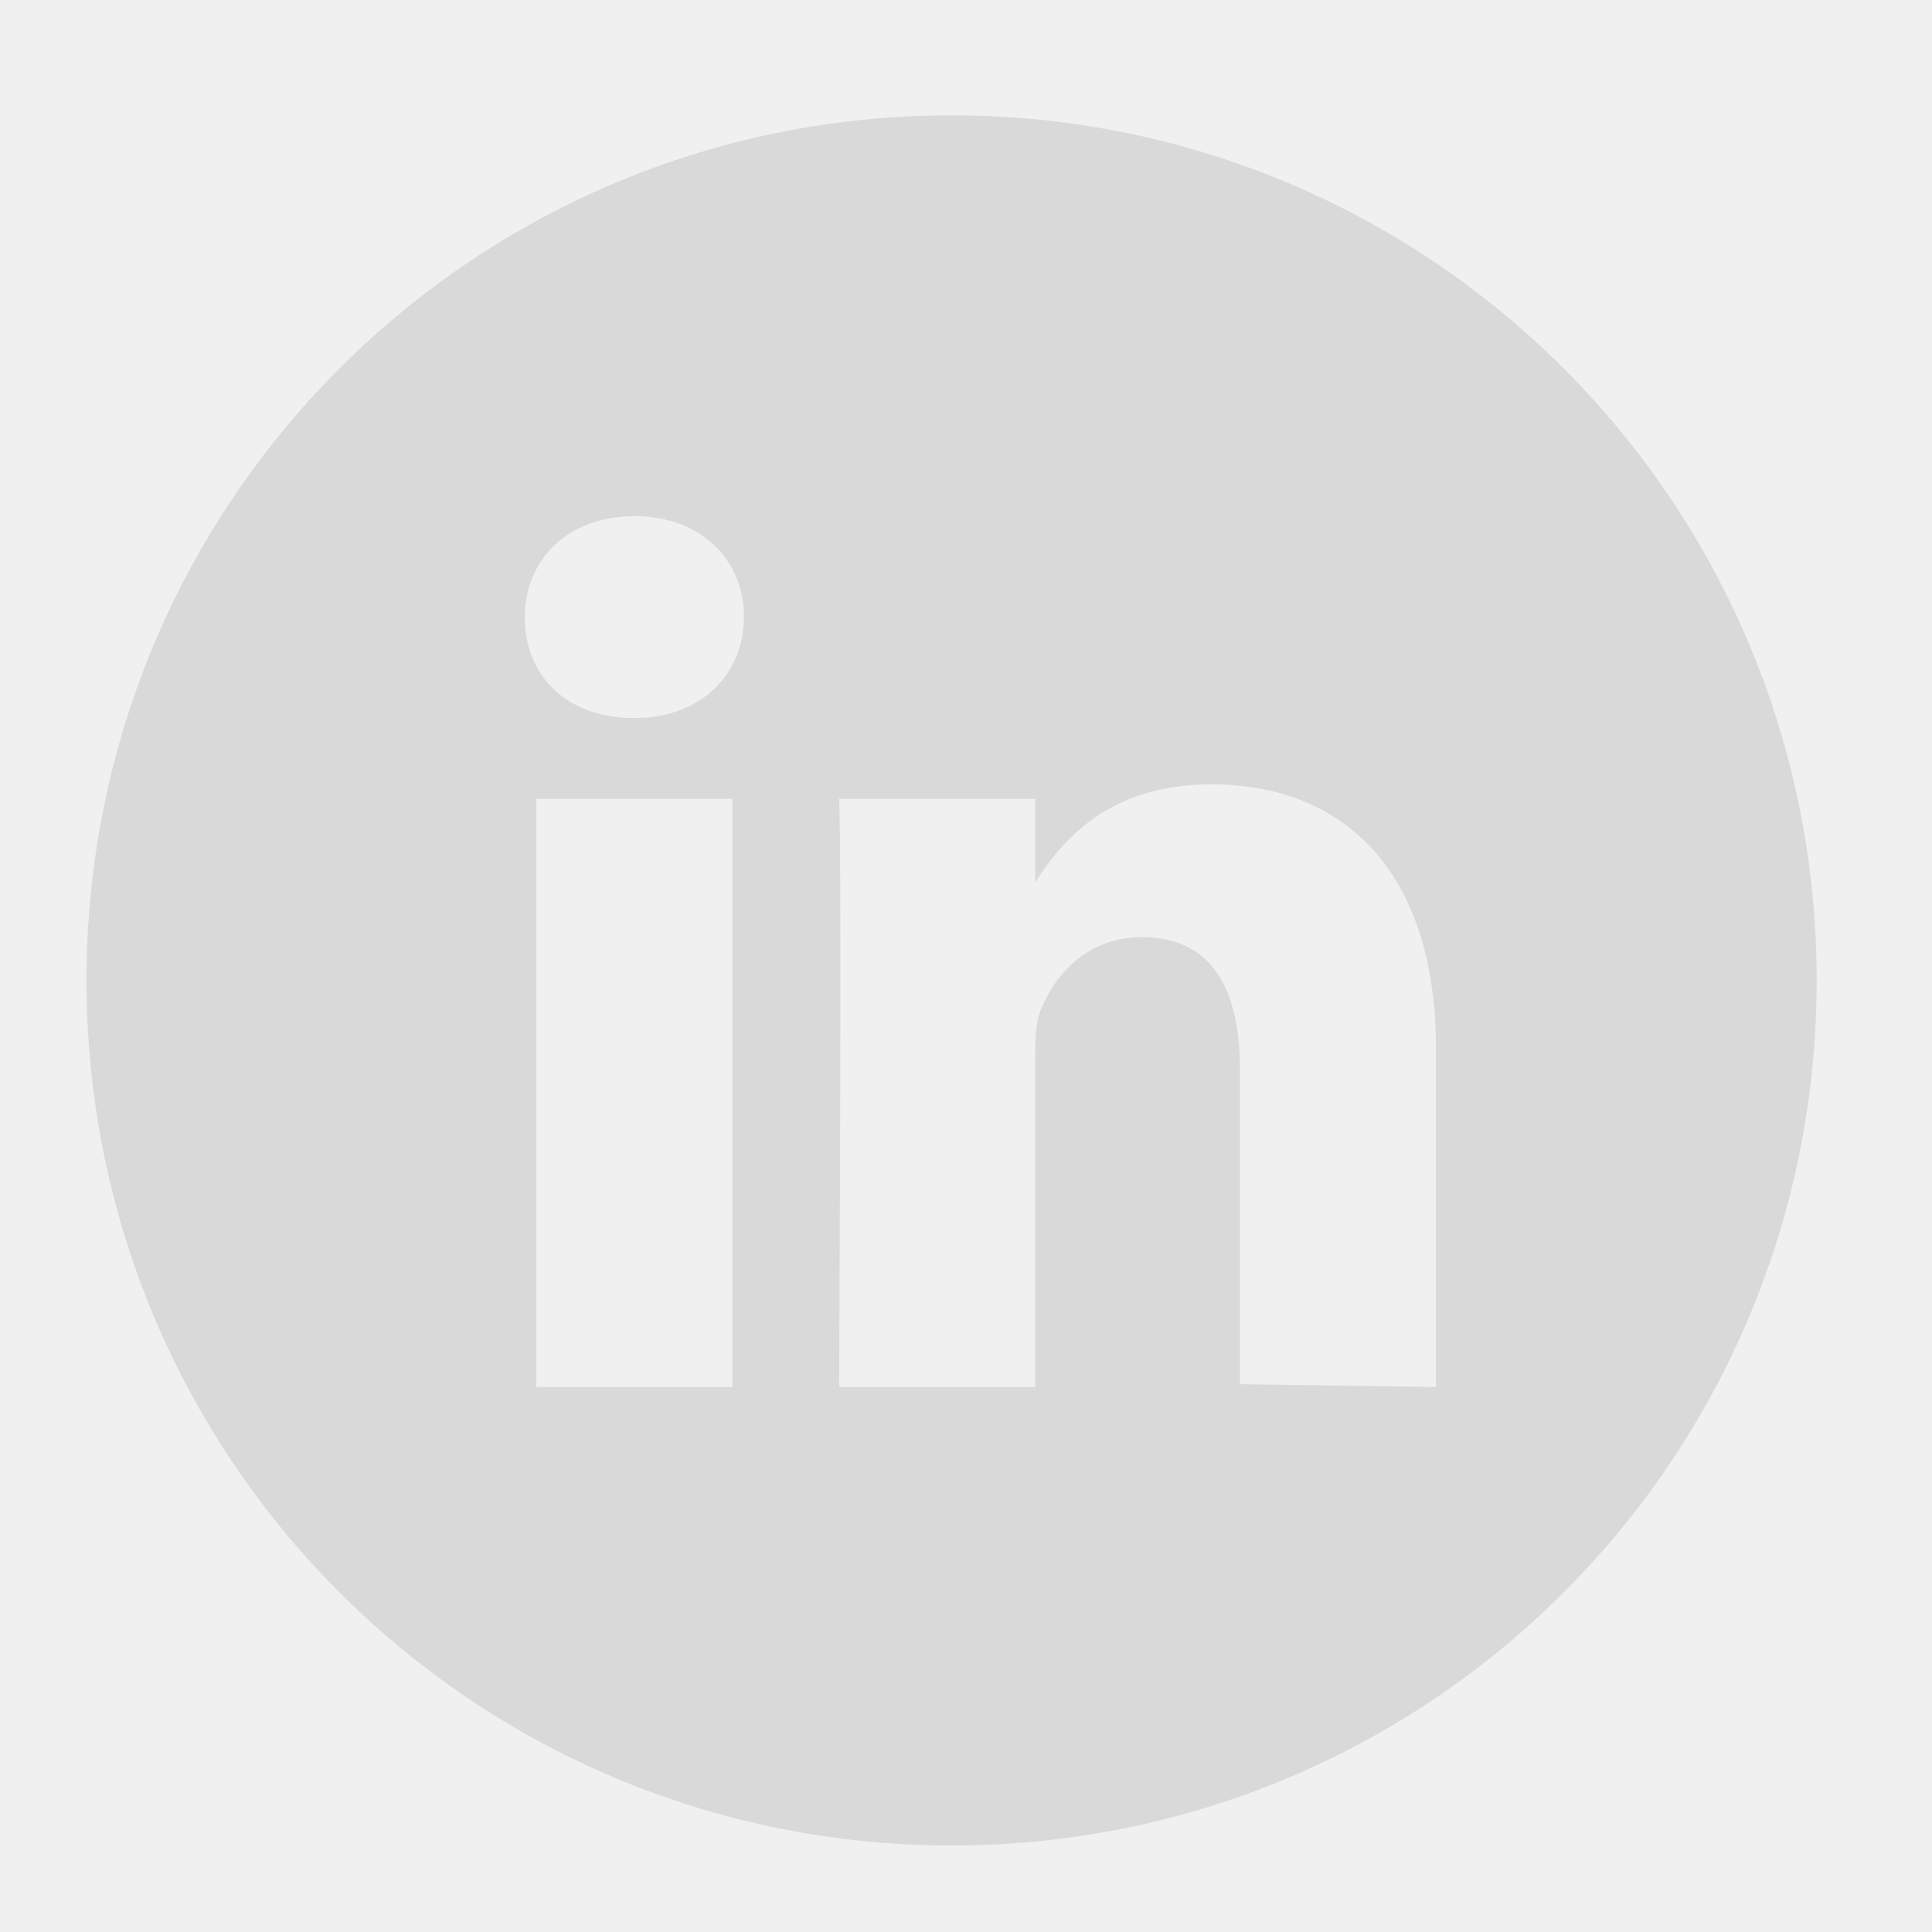
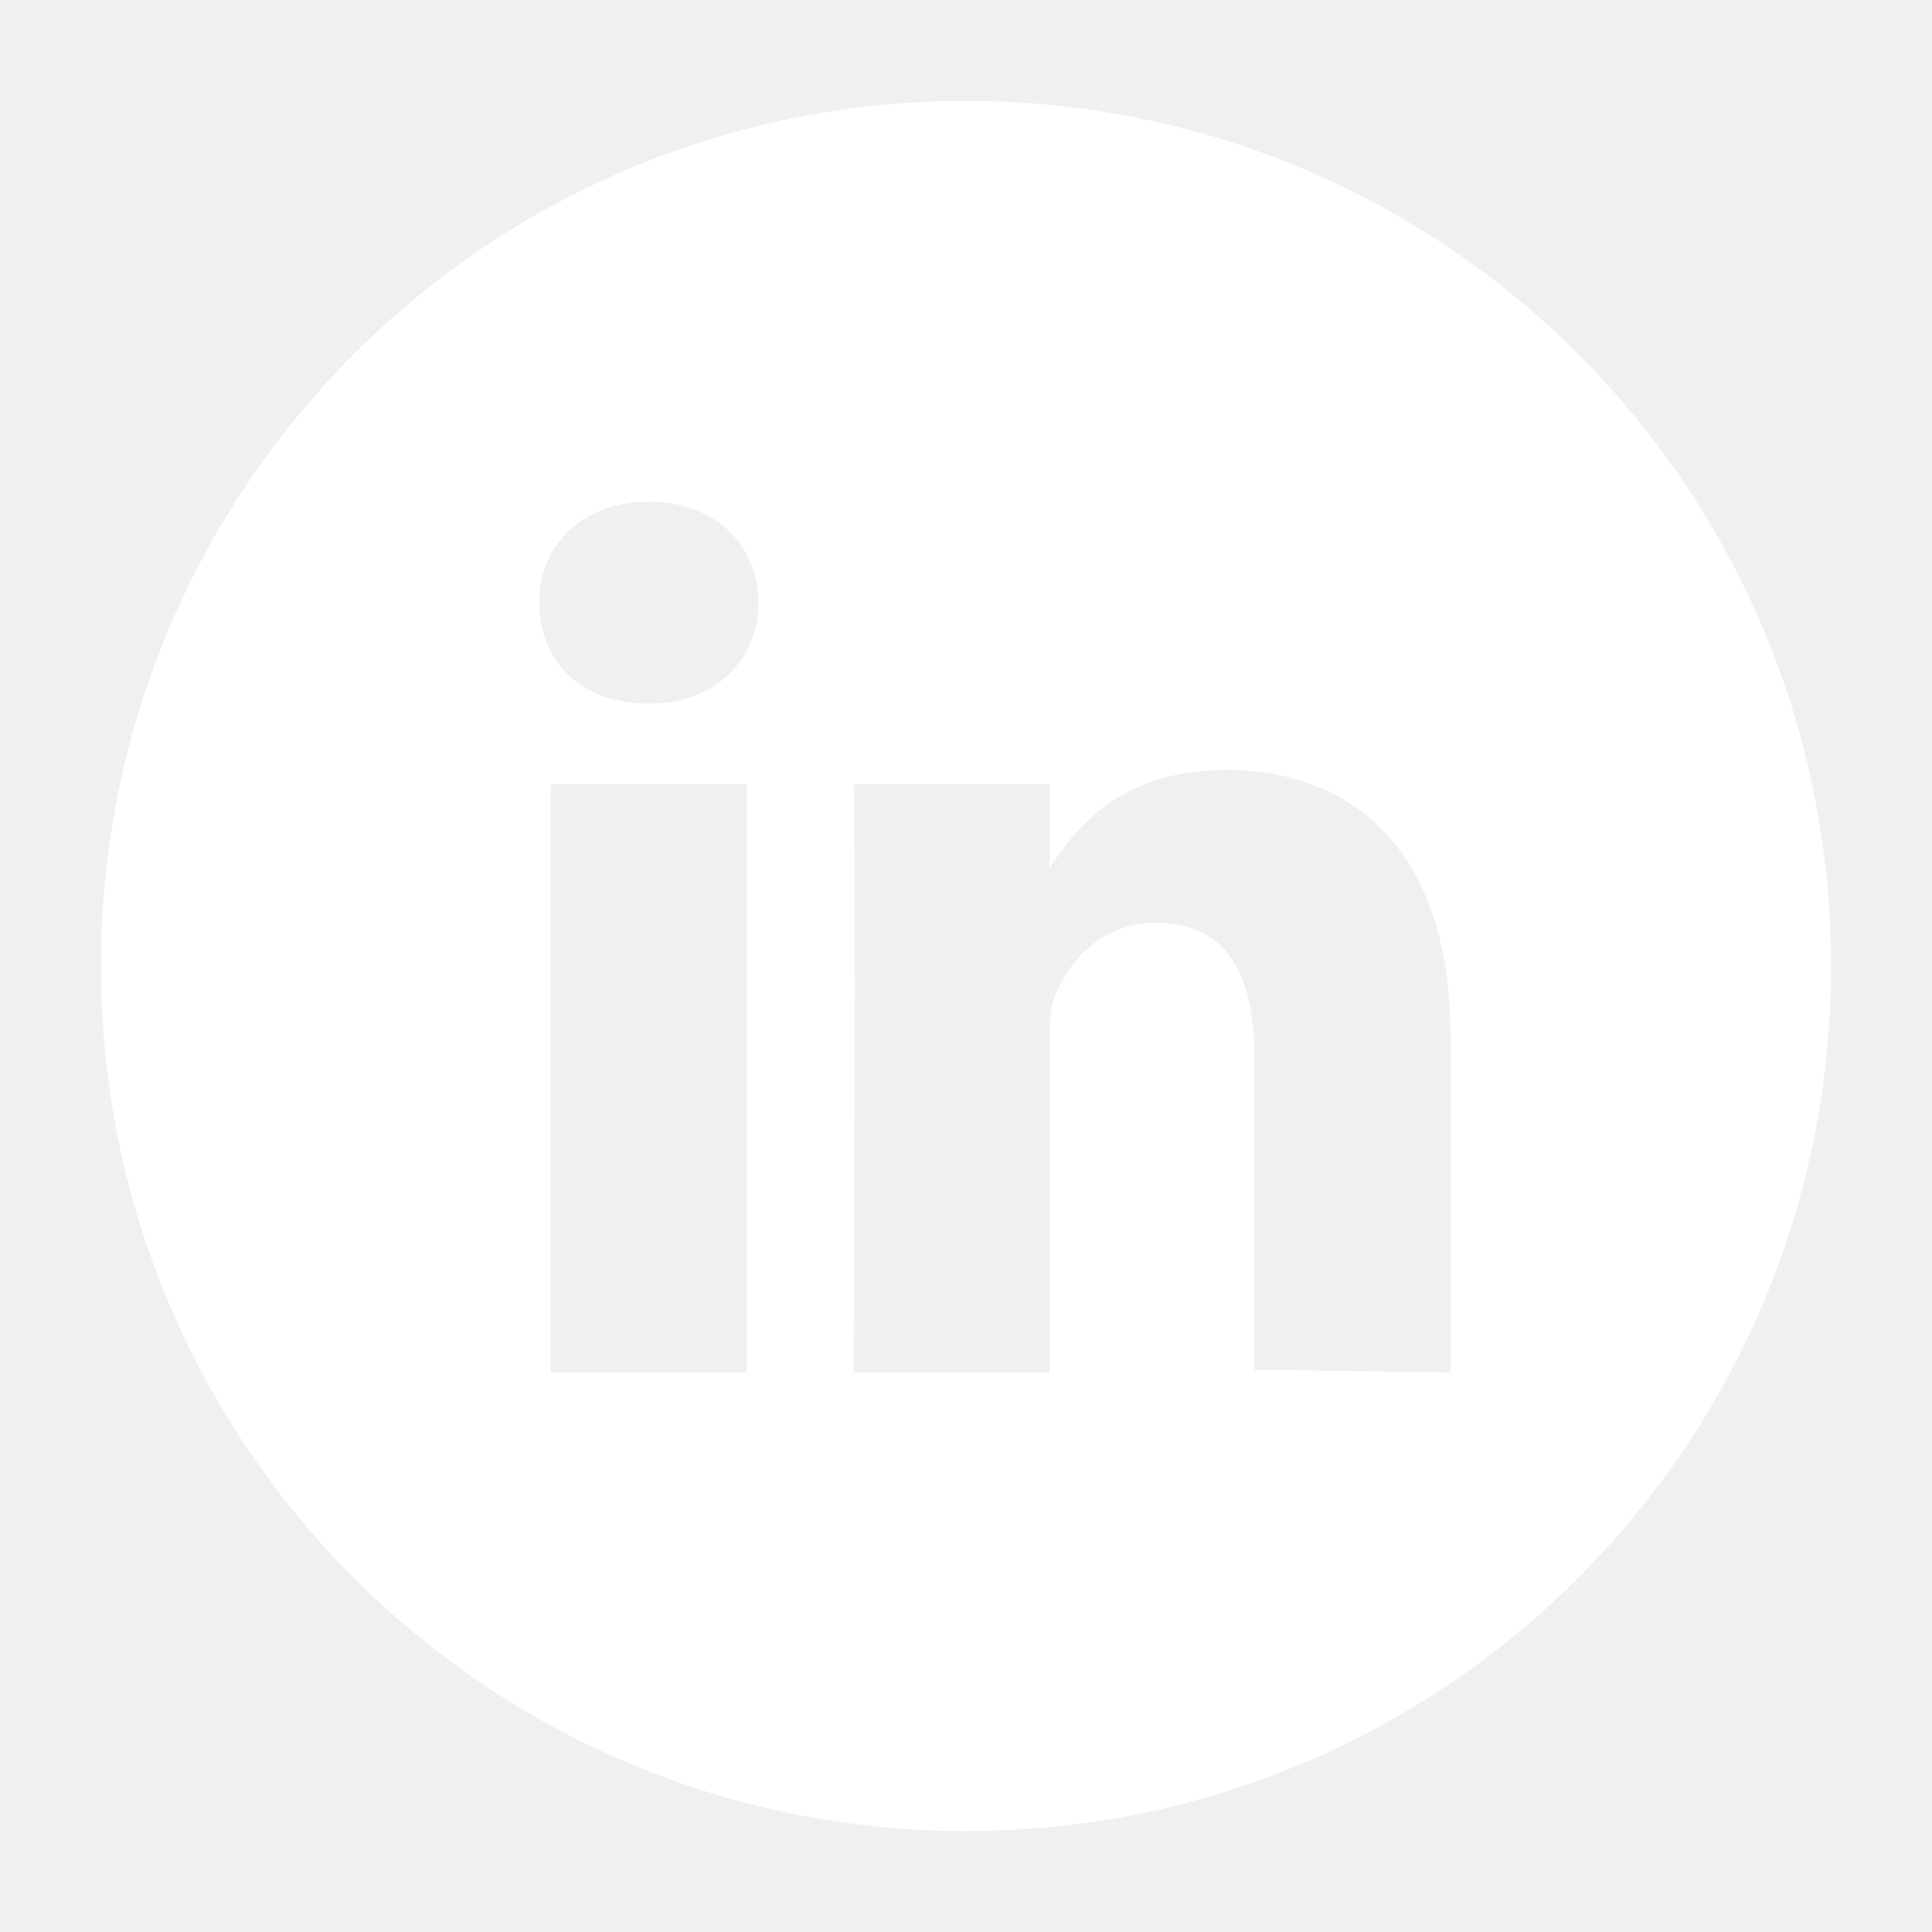
<svg xmlns="http://www.w3.org/2000/svg" version="1.1" id="Layer_1" x="0px" y="0px" viewBox="-606 327 67 67" style="enable-background:new -606 327 67 67;" xml:space="preserve">
  <style type="text/css">
- 	.st0{fill:#D8D9D8;}
+ 	.st0{fill:#FFFFFF;}
</style>
-   <path class="st0" d="M-556.2,375.1v-11.7c0-6.3-3.3-9.2-7.8-9.2c-3.6,0-5.2,2-6.1,3.4v-2.9h-6.8c0.1,1.9,0,20.4,0,20.4h6.8v-11.4  c0-0.6,0-1.2,0.2-1.7c0.5-1.2,1.6-2.5,3.5-2.5c2.5,0,3.4,1.9,3.4,4.6v10.9L-556.2,375.1L-556.2,375.1z M-584,351.9  c2.4,0,3.8-1.6,3.8-3.5c0-2-1.5-3.5-3.8-3.5c-2.3,0-3.8,1.5-3.8,3.5C-587.8,350.4-586.4,351.9-584,351.9L-584,351.9z M-573,391  c-16.6,0-30-13.4-30-30c0-16.6,13.4-30,30-30s30,13.4,30,30C-543,377.6-556.4,391-573,391z M-580.6,375.1v-20.4h-6.8v20.4H-580.6z" />
+   <path class="st0" d="M-555.7,374.6v-11.7c0-6.3-3.3-9.2-7.8-9.2c-3.6,0-5.2,2-6.1,3.4v-2.9h-6.8c0.1,1.9,0,20.4,0,20.4h6.8v-11.4  c0-0.6,0-1.2,0.2-1.7c0.5-1.2,1.6-2.5,3.5-2.5c2.5,0,3.4,1.9,3.4,4.6v10.9L-555.7,374.6L-555.7,374.6z M-583.5,351.4  c2.4,0,3.8-1.6,3.8-3.5c0-2-1.5-3.5-3.8-3.5s-3.8,1.5-3.8,3.5S-585.9,351.4-583.5,351.4L-583.5,351.4z M-572.5,390.5  c-16.6,0-30-13.4-30-30s13.4-30,30-30s30,13.4,30,30S-555.9,390.5-572.5,390.5z M-580.1,374.6v-20.4h-6.8v20.4H-580.1z" />
</svg>
